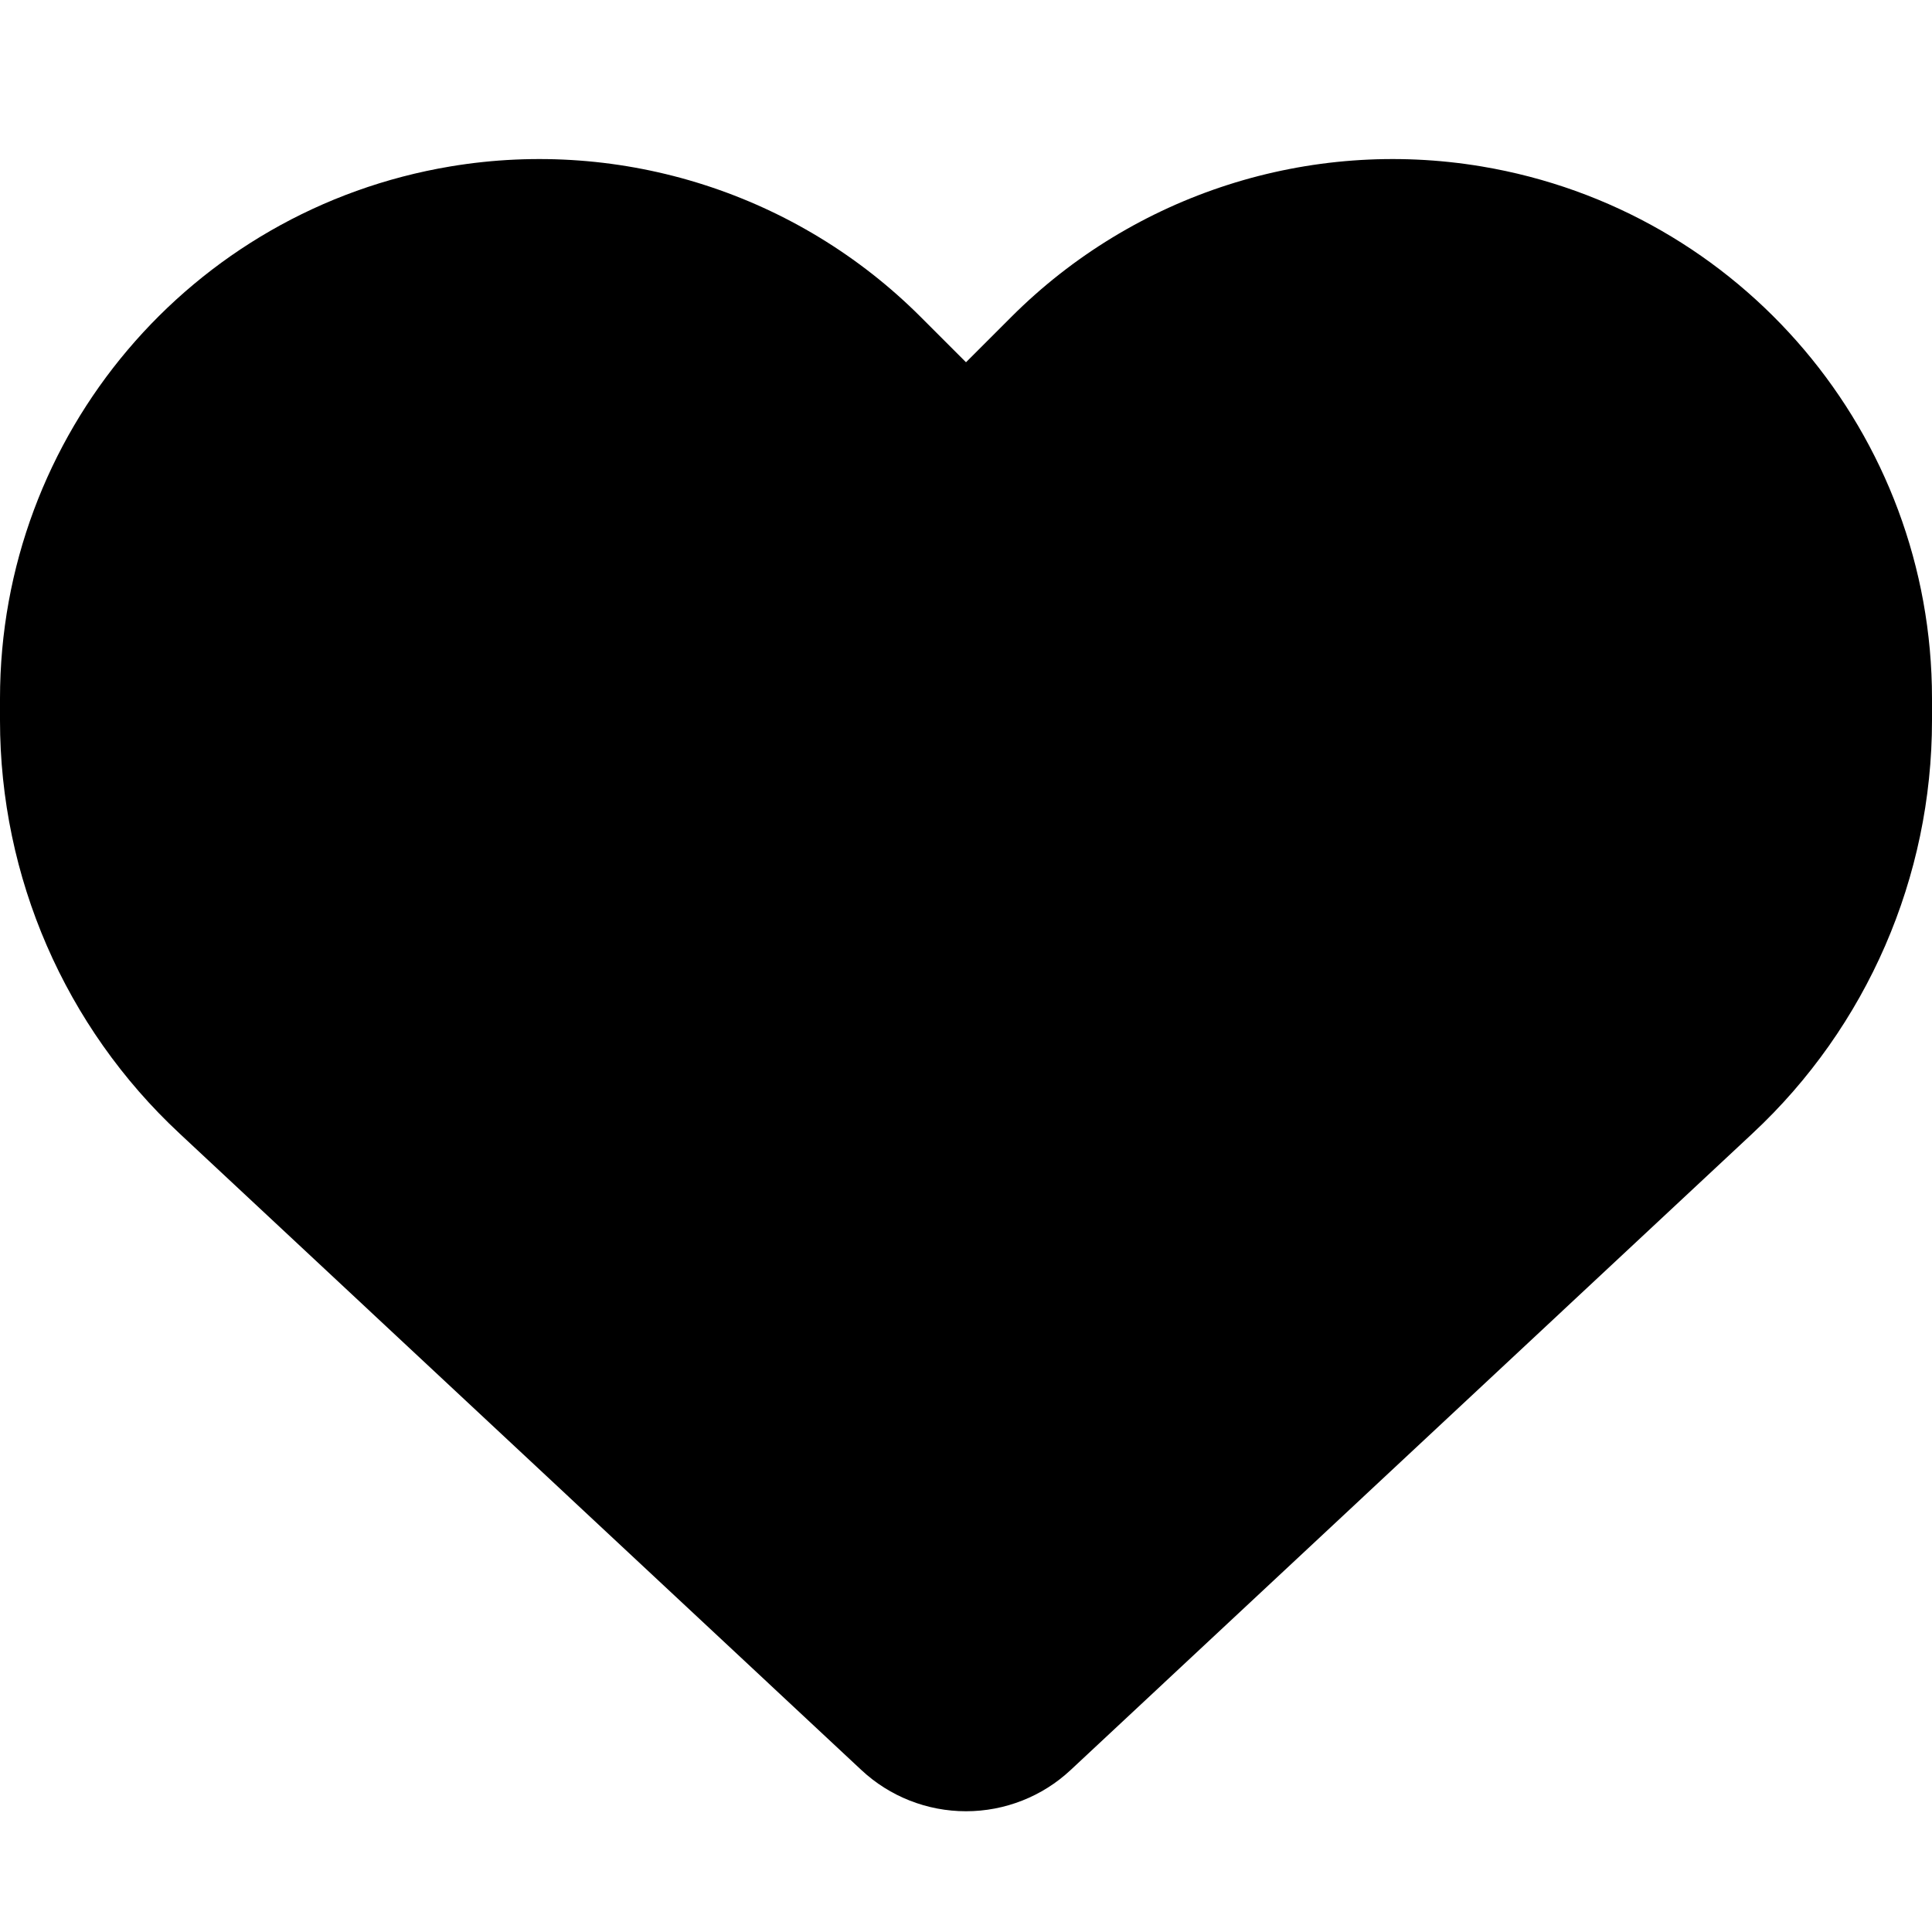
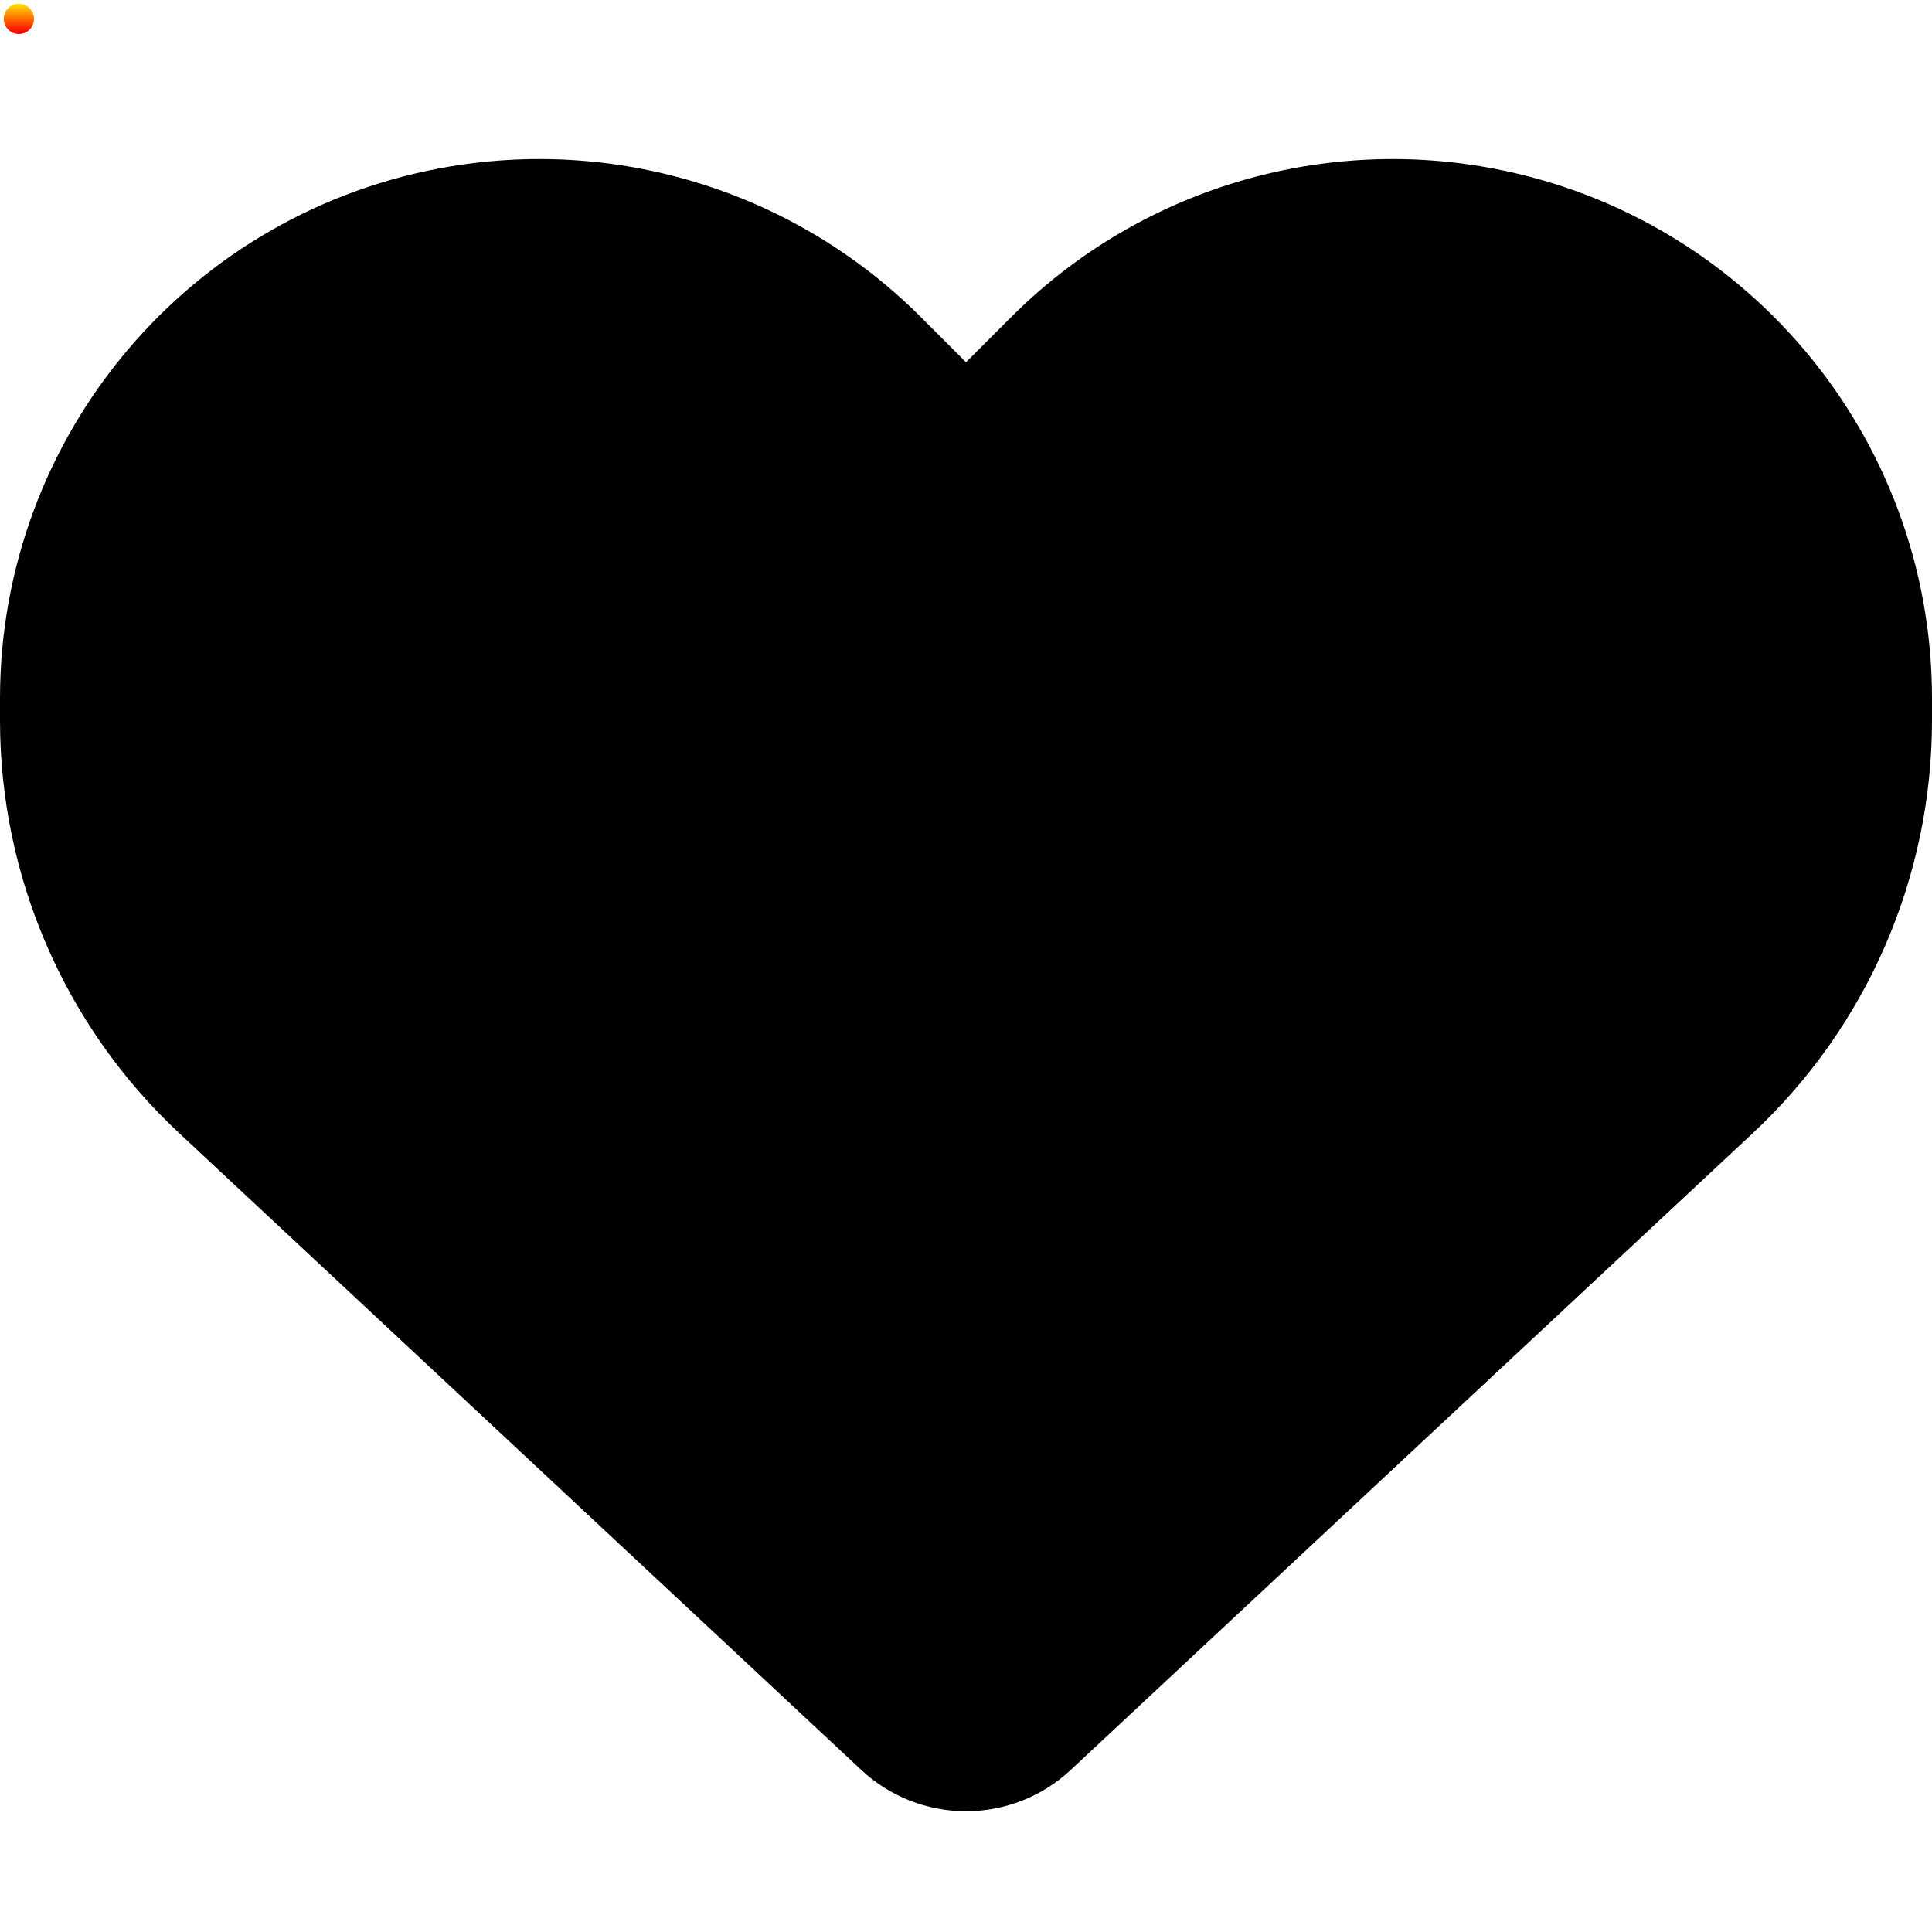
<svg xmlns="http://www.w3.org/2000/svg" viewBox="0 0 512 512">
  <path d="M47.6 300.4L228.3 469.1c7.5 7 17.4 10.9 27.7 10.9s20.2-3.9 27.7-10.9L464.4 300.4c30.4-28.3 47.6-68 47.6-109.5v-5.8c0-69.9-50.5-129.5-119.4-141C347 36.5 300.6 51.4 268 84L256 96 244 84c-32.6-32.6-79-47.5-124.6-39.9C50.5 55.6 0 115.2 0 185.1v5.8c0 41.5 17.2 81.2 47.6 109.5z" />
+   <defs>
+     <linearGradient id="myGradient" gradientTransform="rotate(90)">
+       <stop offset="5%" stop-color="gold" />
+       <stop offset="95%" stop-color="red" />
+     </linearGradient>
+   </defs>
+   <circle cx="5" cy="5" r="4" fill="url('#myGradient')" />
</svg>
